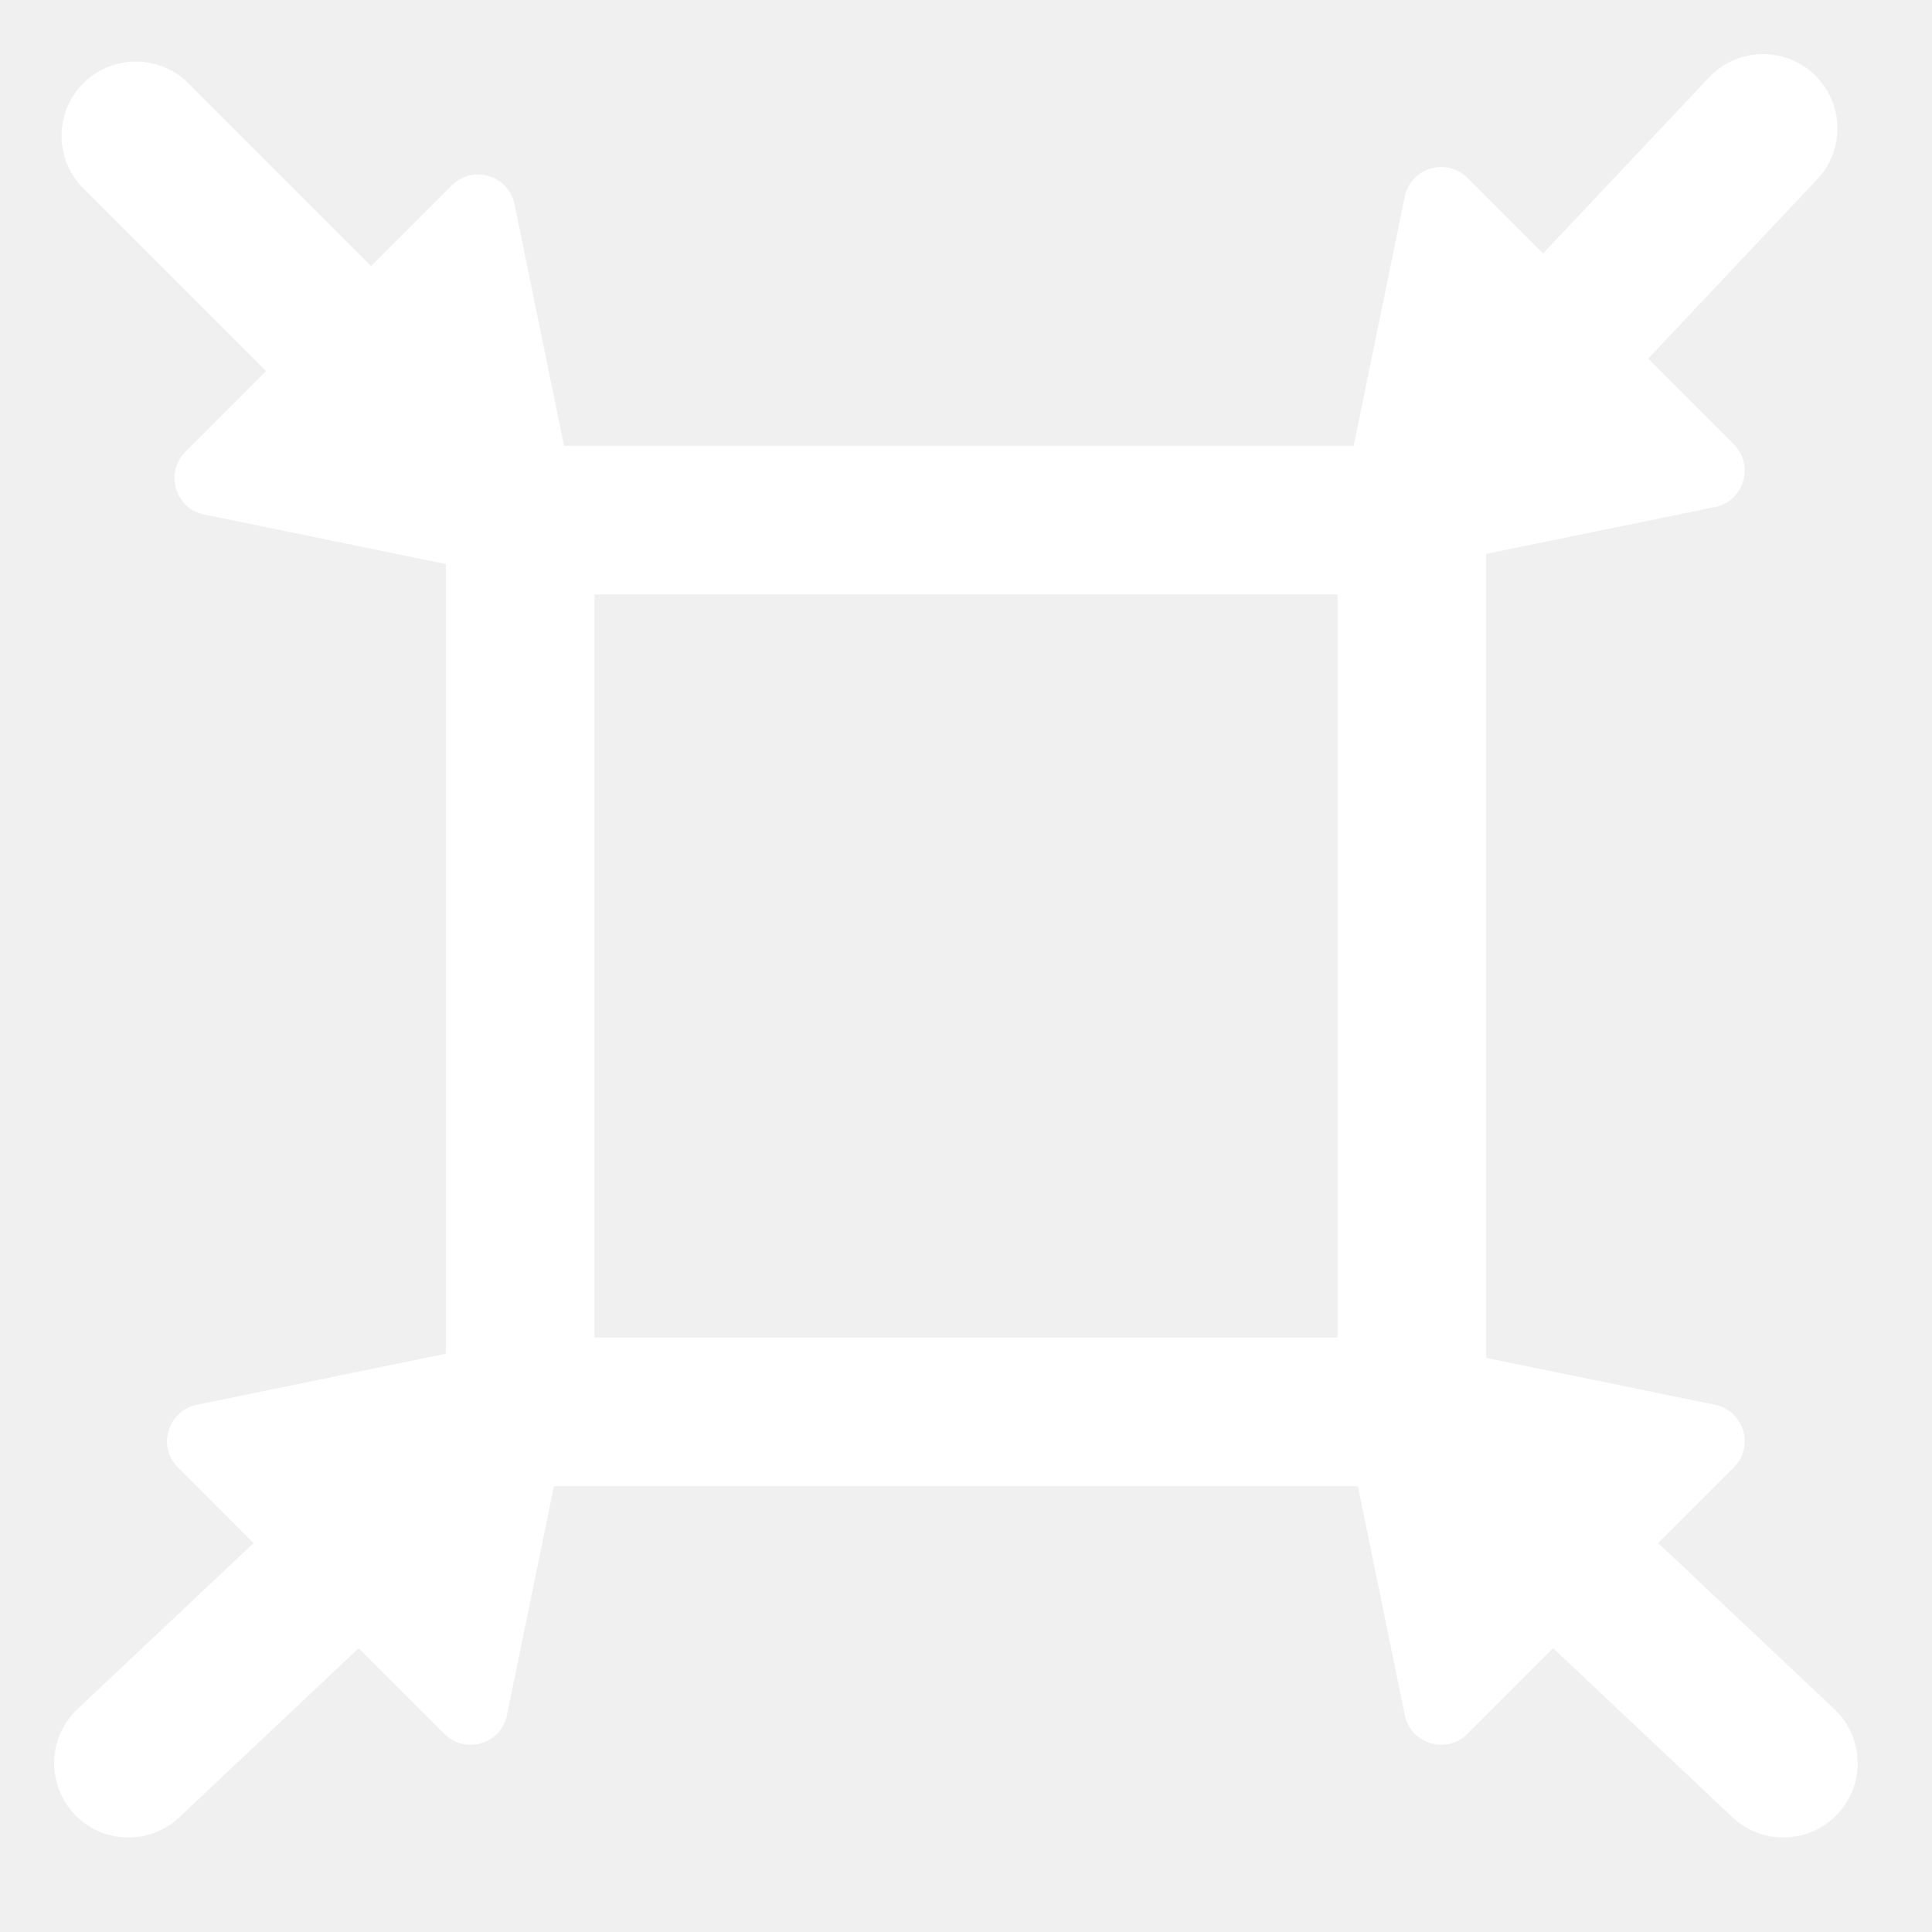
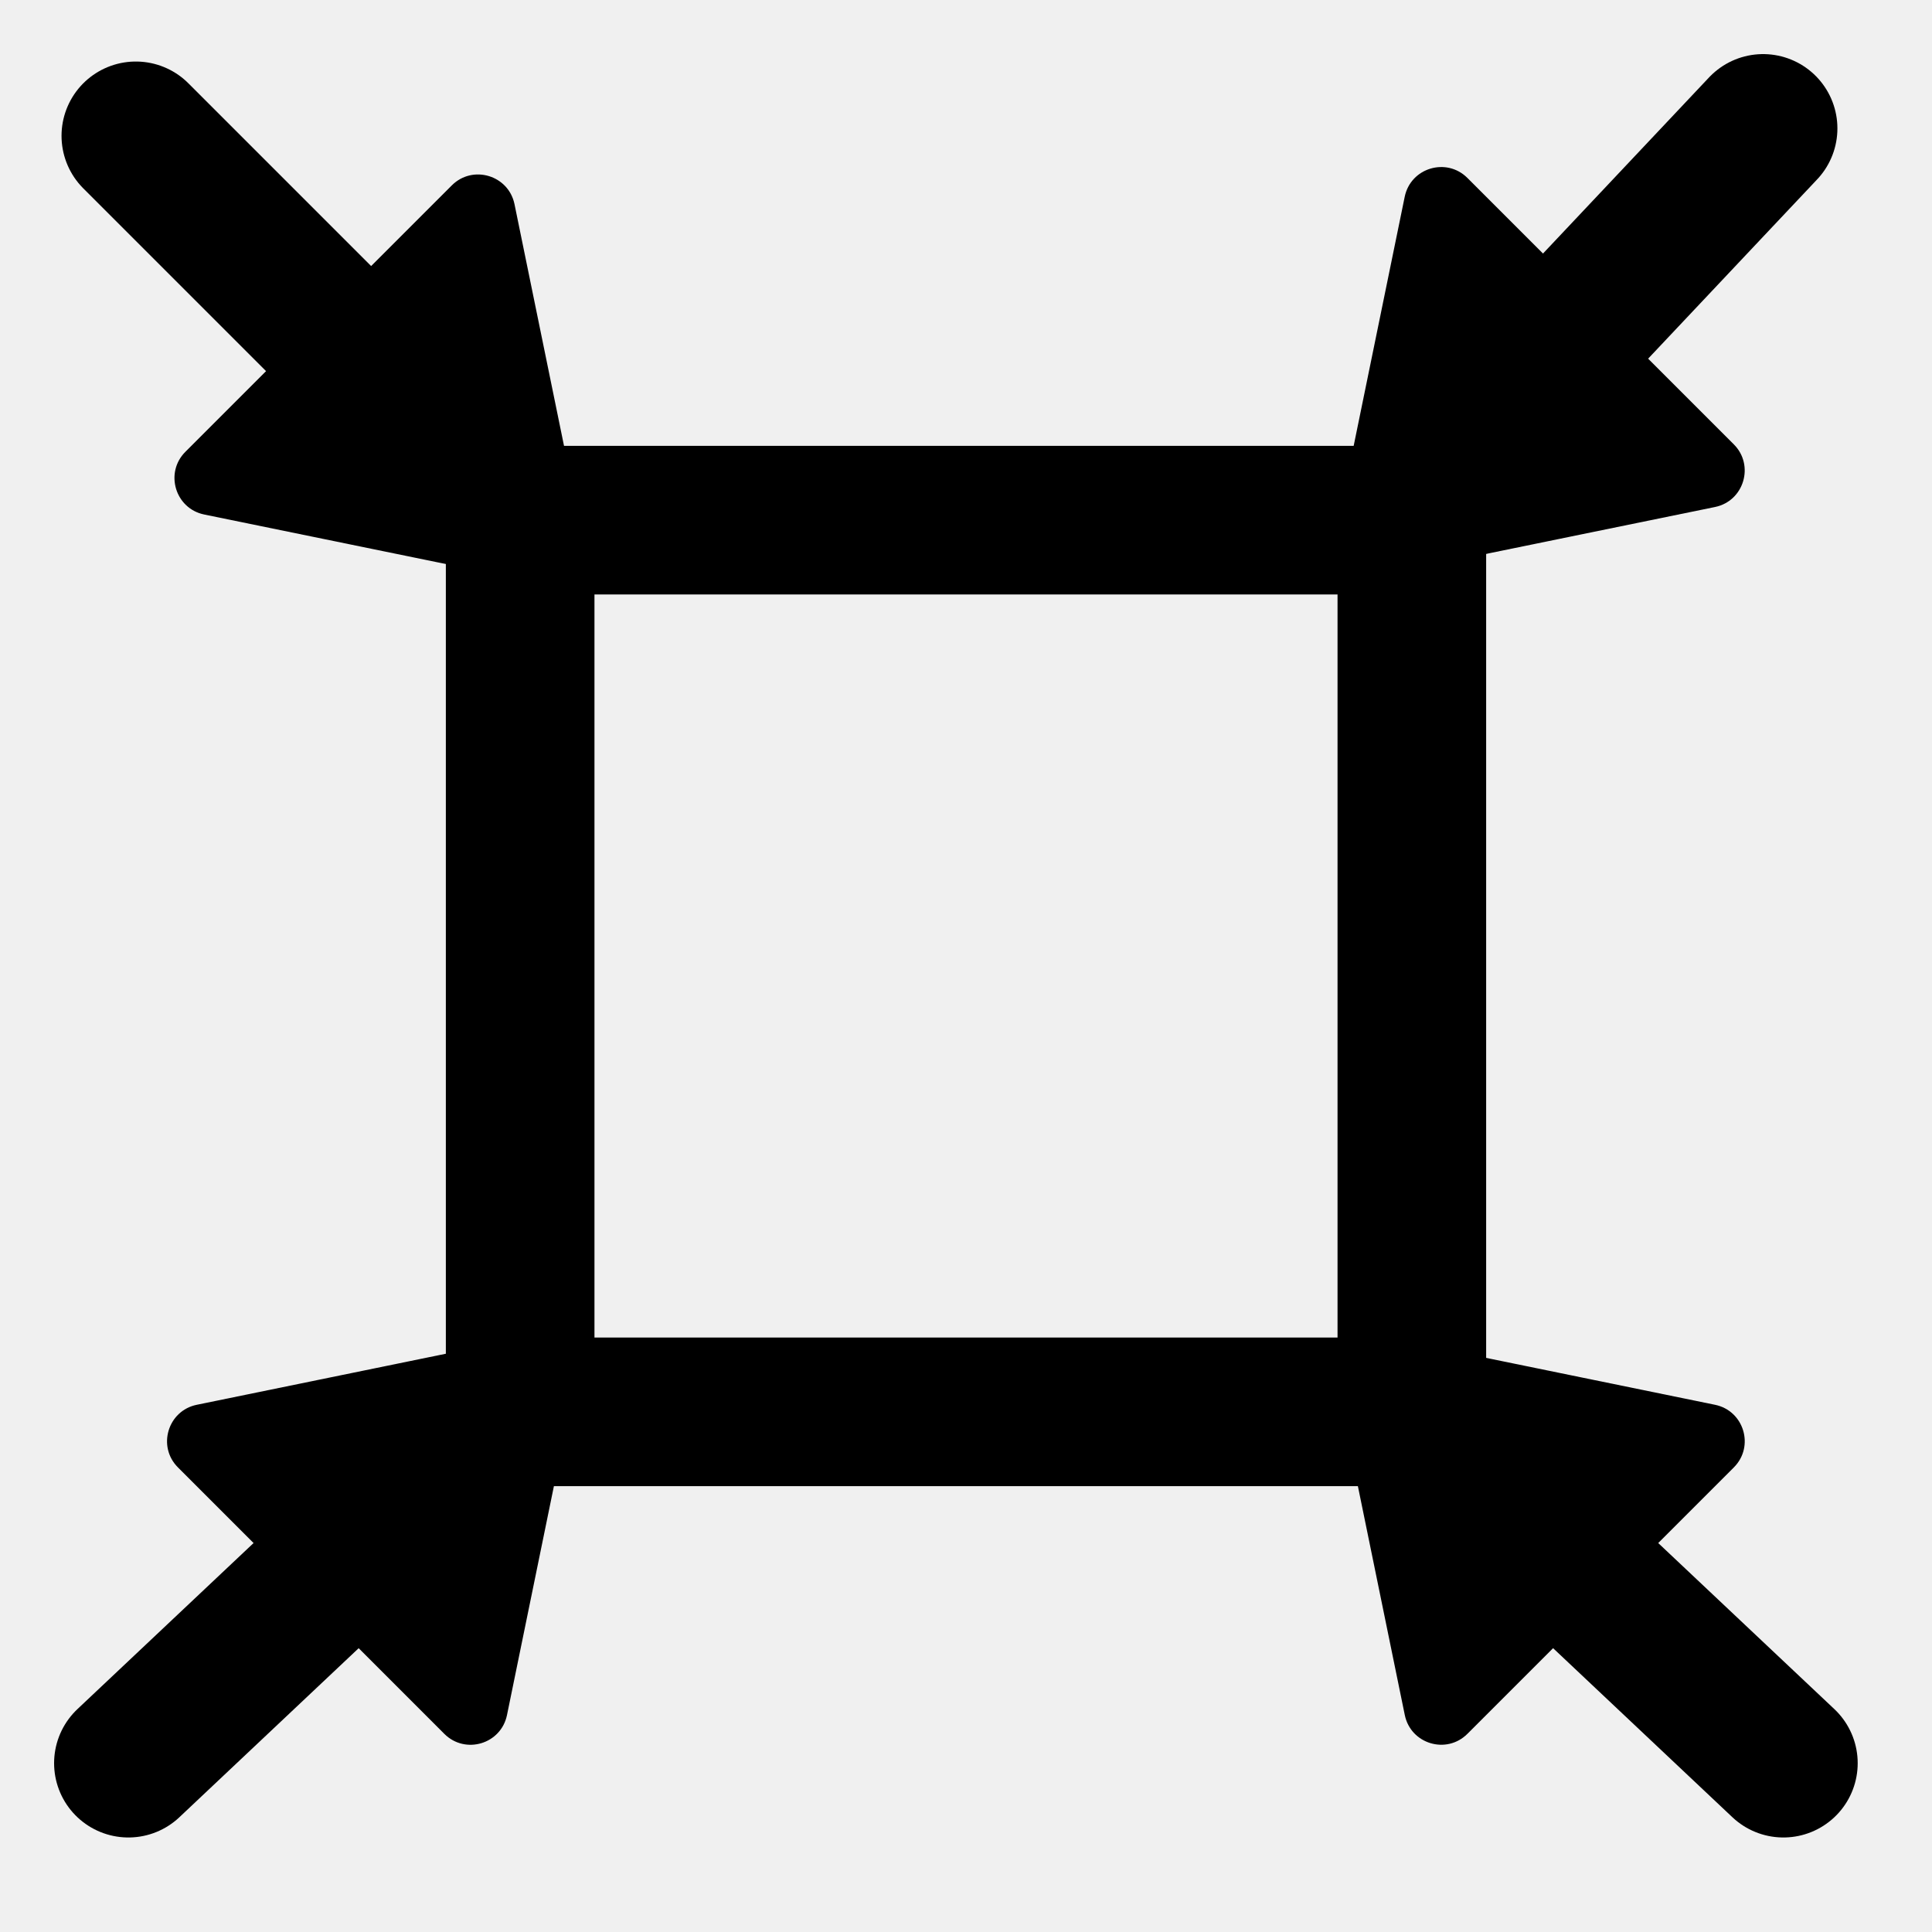
<svg xmlns="http://www.w3.org/2000/svg" width="26" height="26" viewBox="0 0 26 26" fill="none">
  <g clip-path="url(#clip0_1_7196)">
-     <rect x="7" y="7" width="12" height="12" stroke="white" stroke-width="2" />
-     <path d="M6.586 6.586L1.828 1.828" stroke="white" stroke-width="2" stroke-linecap="round" />
-     <path d="M7.848 7.258C7.92 7.609 7.609 7.92 7.258 7.848L2.748 6.924C2.358 6.844 2.213 6.362 2.495 6.08L6.08 2.495C6.362 2.213 6.844 2.358 6.924 2.748L7.848 7.258Z" fill="white" />
-     <path d="M6.485 19.243L1.728 23.728" stroke="white" stroke-width="2" stroke-linecap="round" />
-     <path d="M7.747 18.571C7.819 18.219 7.509 17.909 7.157 17.981L2.648 18.905C2.258 18.985 2.113 19.467 2.395 19.748L5.98 23.334C6.262 23.615 6.743 23.471 6.823 23.08L7.747 18.571Z" fill="white" />
-     <path d="M19.243 19.243L24 23.728" stroke="white" stroke-width="2" stroke-linecap="round" />
-     <path d="M17.981 18.571C17.909 18.219 18.219 17.909 18.571 17.981L23.08 18.905C23.47 18.985 23.615 19.466 23.333 19.748L19.748 23.333C19.466 23.615 18.985 23.47 18.905 23.08L17.981 18.571Z" fill="white" />
-     <path d="M19.242 6.485L23.727 1.728" stroke="white" stroke-width="2" stroke-linecap="round" />
-     <path d="M17.98 7.157C17.908 7.509 18.219 7.819 18.57 7.747L23.08 6.823C23.47 6.743 23.614 6.261 23.333 5.98L19.748 2.395C19.466 2.113 18.984 2.258 18.904 2.648L17.98 7.157Z" fill="white" />
+     <rect x="7" y="7" width="12" height="12" stroke="currentColor" stroke-width="2" />
+     <path d="M6.586 6.586L1.828 1.828" stroke="currentColor" stroke-width="2" stroke-linecap="round" />
+     <path d="M7.848 7.258C7.92 7.609 7.609 7.92 7.258 7.848L2.748 6.924C2.358 6.844 2.213 6.362 2.495 6.08L6.08 2.495C6.362 2.213 6.844 2.358 6.924 2.748L7.848 7.258Z" fill="currentColor" />
+     <path d="M6.485 19.243L1.728 23.728" stroke="currentColor" stroke-width="2" stroke-linecap="round" />
+     <path d="M7.747 18.571C7.819 18.219 7.509 17.909 7.157 17.981L2.648 18.905C2.258 18.985 2.113 19.467 2.395 19.748L5.98 23.334C6.262 23.615 6.743 23.471 6.823 23.08L7.747 18.571Z" fill="currentColor" />
+     <path d="M19.243 19.243L24 23.728" stroke="currentColor" stroke-width="2" stroke-linecap="round" />
+     <path d="M17.981 18.571C17.909 18.219 18.219 17.909 18.571 17.981L23.08 18.905C23.47 18.985 23.615 19.466 23.333 19.748L19.748 23.333C19.466 23.615 18.985 23.47 18.905 23.08L17.981 18.571Z" fill="currentColor" />
+     <path d="M19.242 6.485L23.727 1.728" stroke="currentColor" stroke-width="2" stroke-linecap="round" />
+     <path d="M17.98 7.157C17.908 7.509 18.219 7.819 18.57 7.747L23.08 6.823C23.47 6.743 23.614 6.261 23.333 5.98L19.748 2.395C19.466 2.113 18.984 2.258 18.904 2.648L17.98 7.157Z" fill="currentColor" />
  </g>
  <defs>
    <clipPath id="clip0_1_7196">
      <rect width="26" height="26" fill="white" />
    </clipPath>
  </defs>
</svg>
